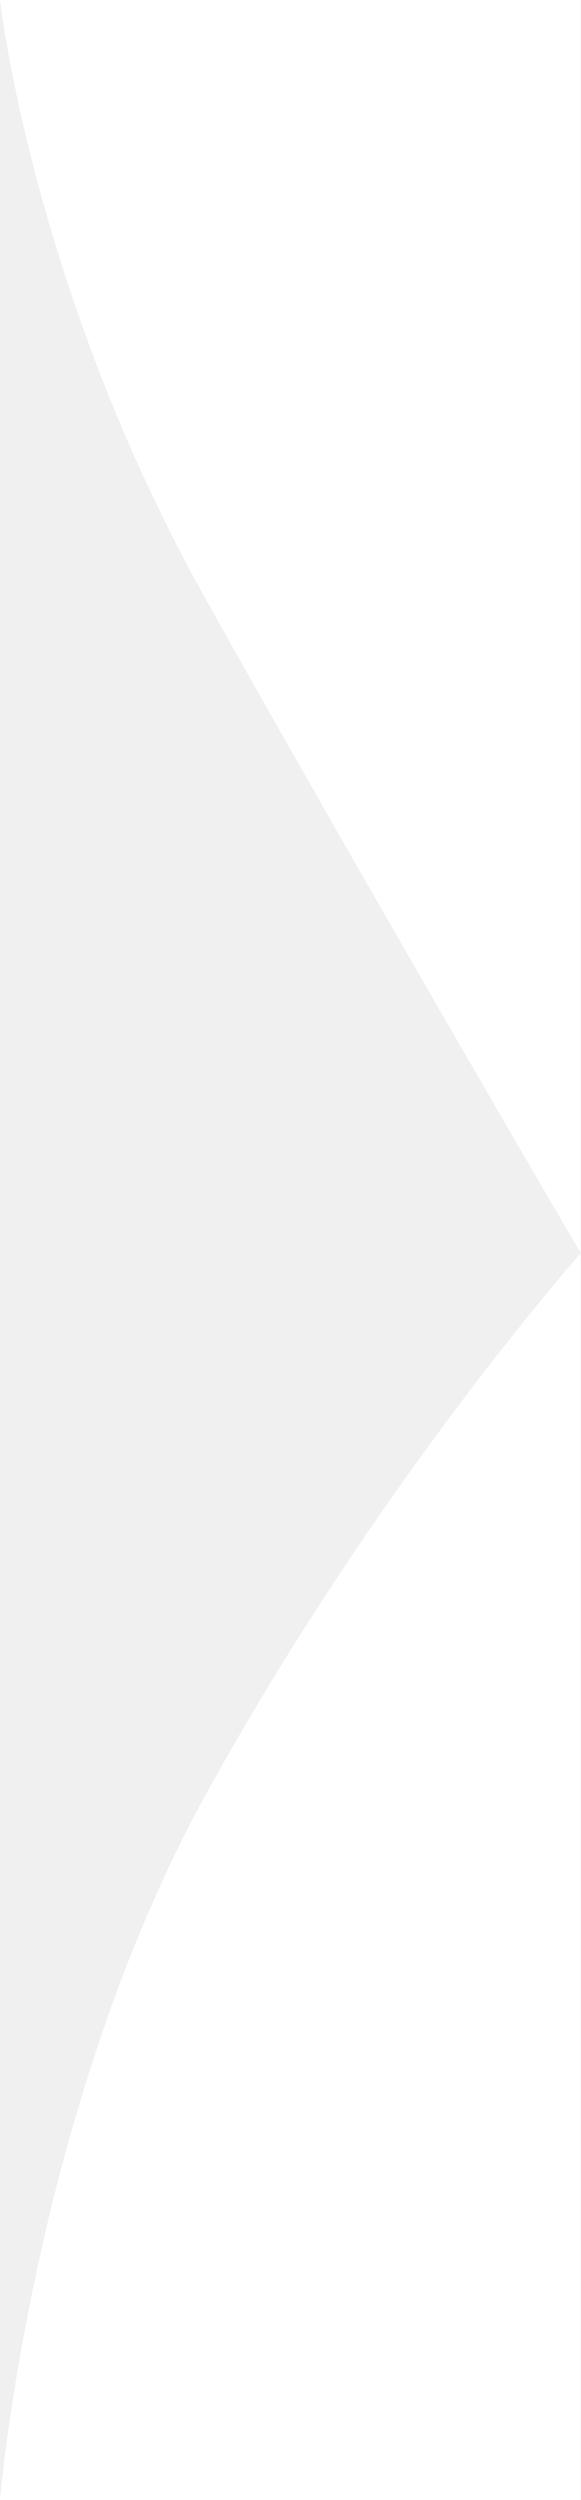
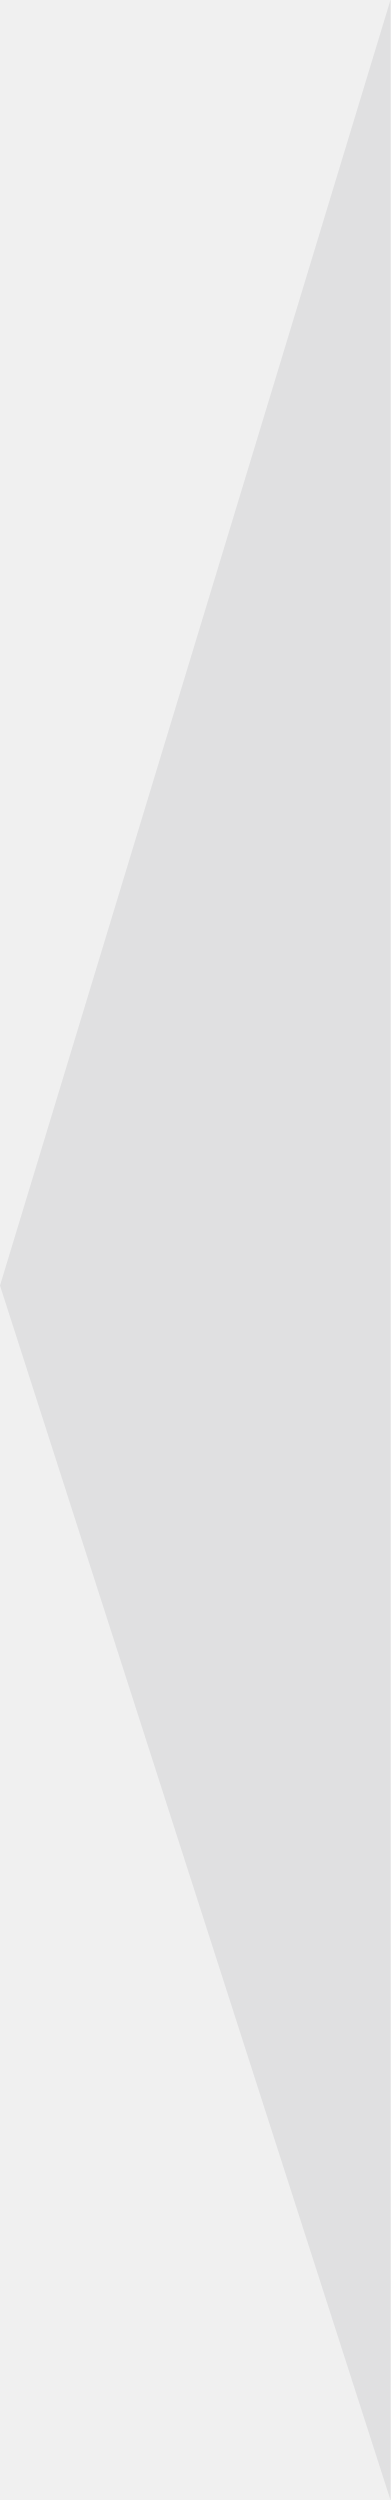
- <svg xmlns="http://www.w3.org/2000/svg" width="217.594" height="937.002" viewBox="0 0 217.594 937.002">
-   <path id="Exclusion_1" data-name="Exclusion 1" d="M1047.594,937H830l0-.037c.142-1.632.95-10.49,2.916-24.676s5.524-36.7,11.293-63.226a789.936,789.936,0,0,1,23.481-85.372c5.4-15.933,11.29-31.368,17.5-45.875,6.833-15.958,14.228-31.191,21.978-45.274C970.758,557,1044.486,473.306,1047.594,469.8V937Zm0-467.472h0v0c-3.111-5.311-76.927-131.386-140.421-244.835a665.511,665.511,0,0,1-39.48-84.105,702.181,702.181,0,0,1-23.481-71.793c-5.77-21.52-9.326-39.078-11.293-50.017C830.791,6.953,830.007.068,830,0h217.594Z" transform="translate(-830)" fill="#fff" />
+ <svg xmlns="http://www.w3.org/2000/svg" width="188.748" height="1208.467" viewBox="0 0 188.748 1208.467">
+   <path id="Path_26427" data-name="Path 26427" d="M-16369.9-19036.365l188.748-621.43v1208.467Z" transform="translate(16369.899 19657.795)" fill="#e0e0e1" />
</svg>
